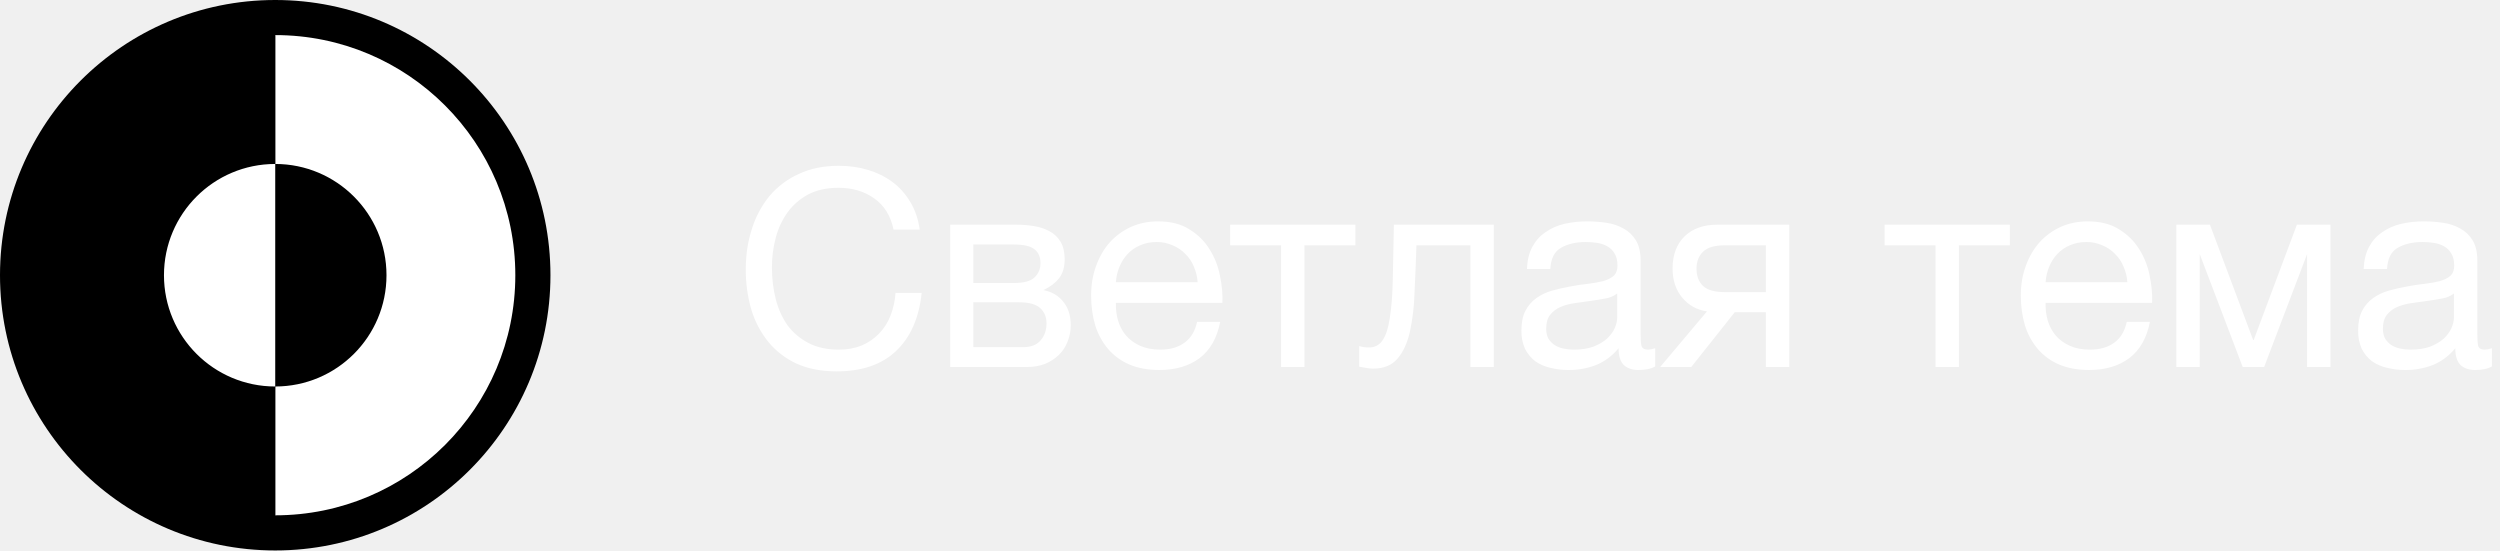
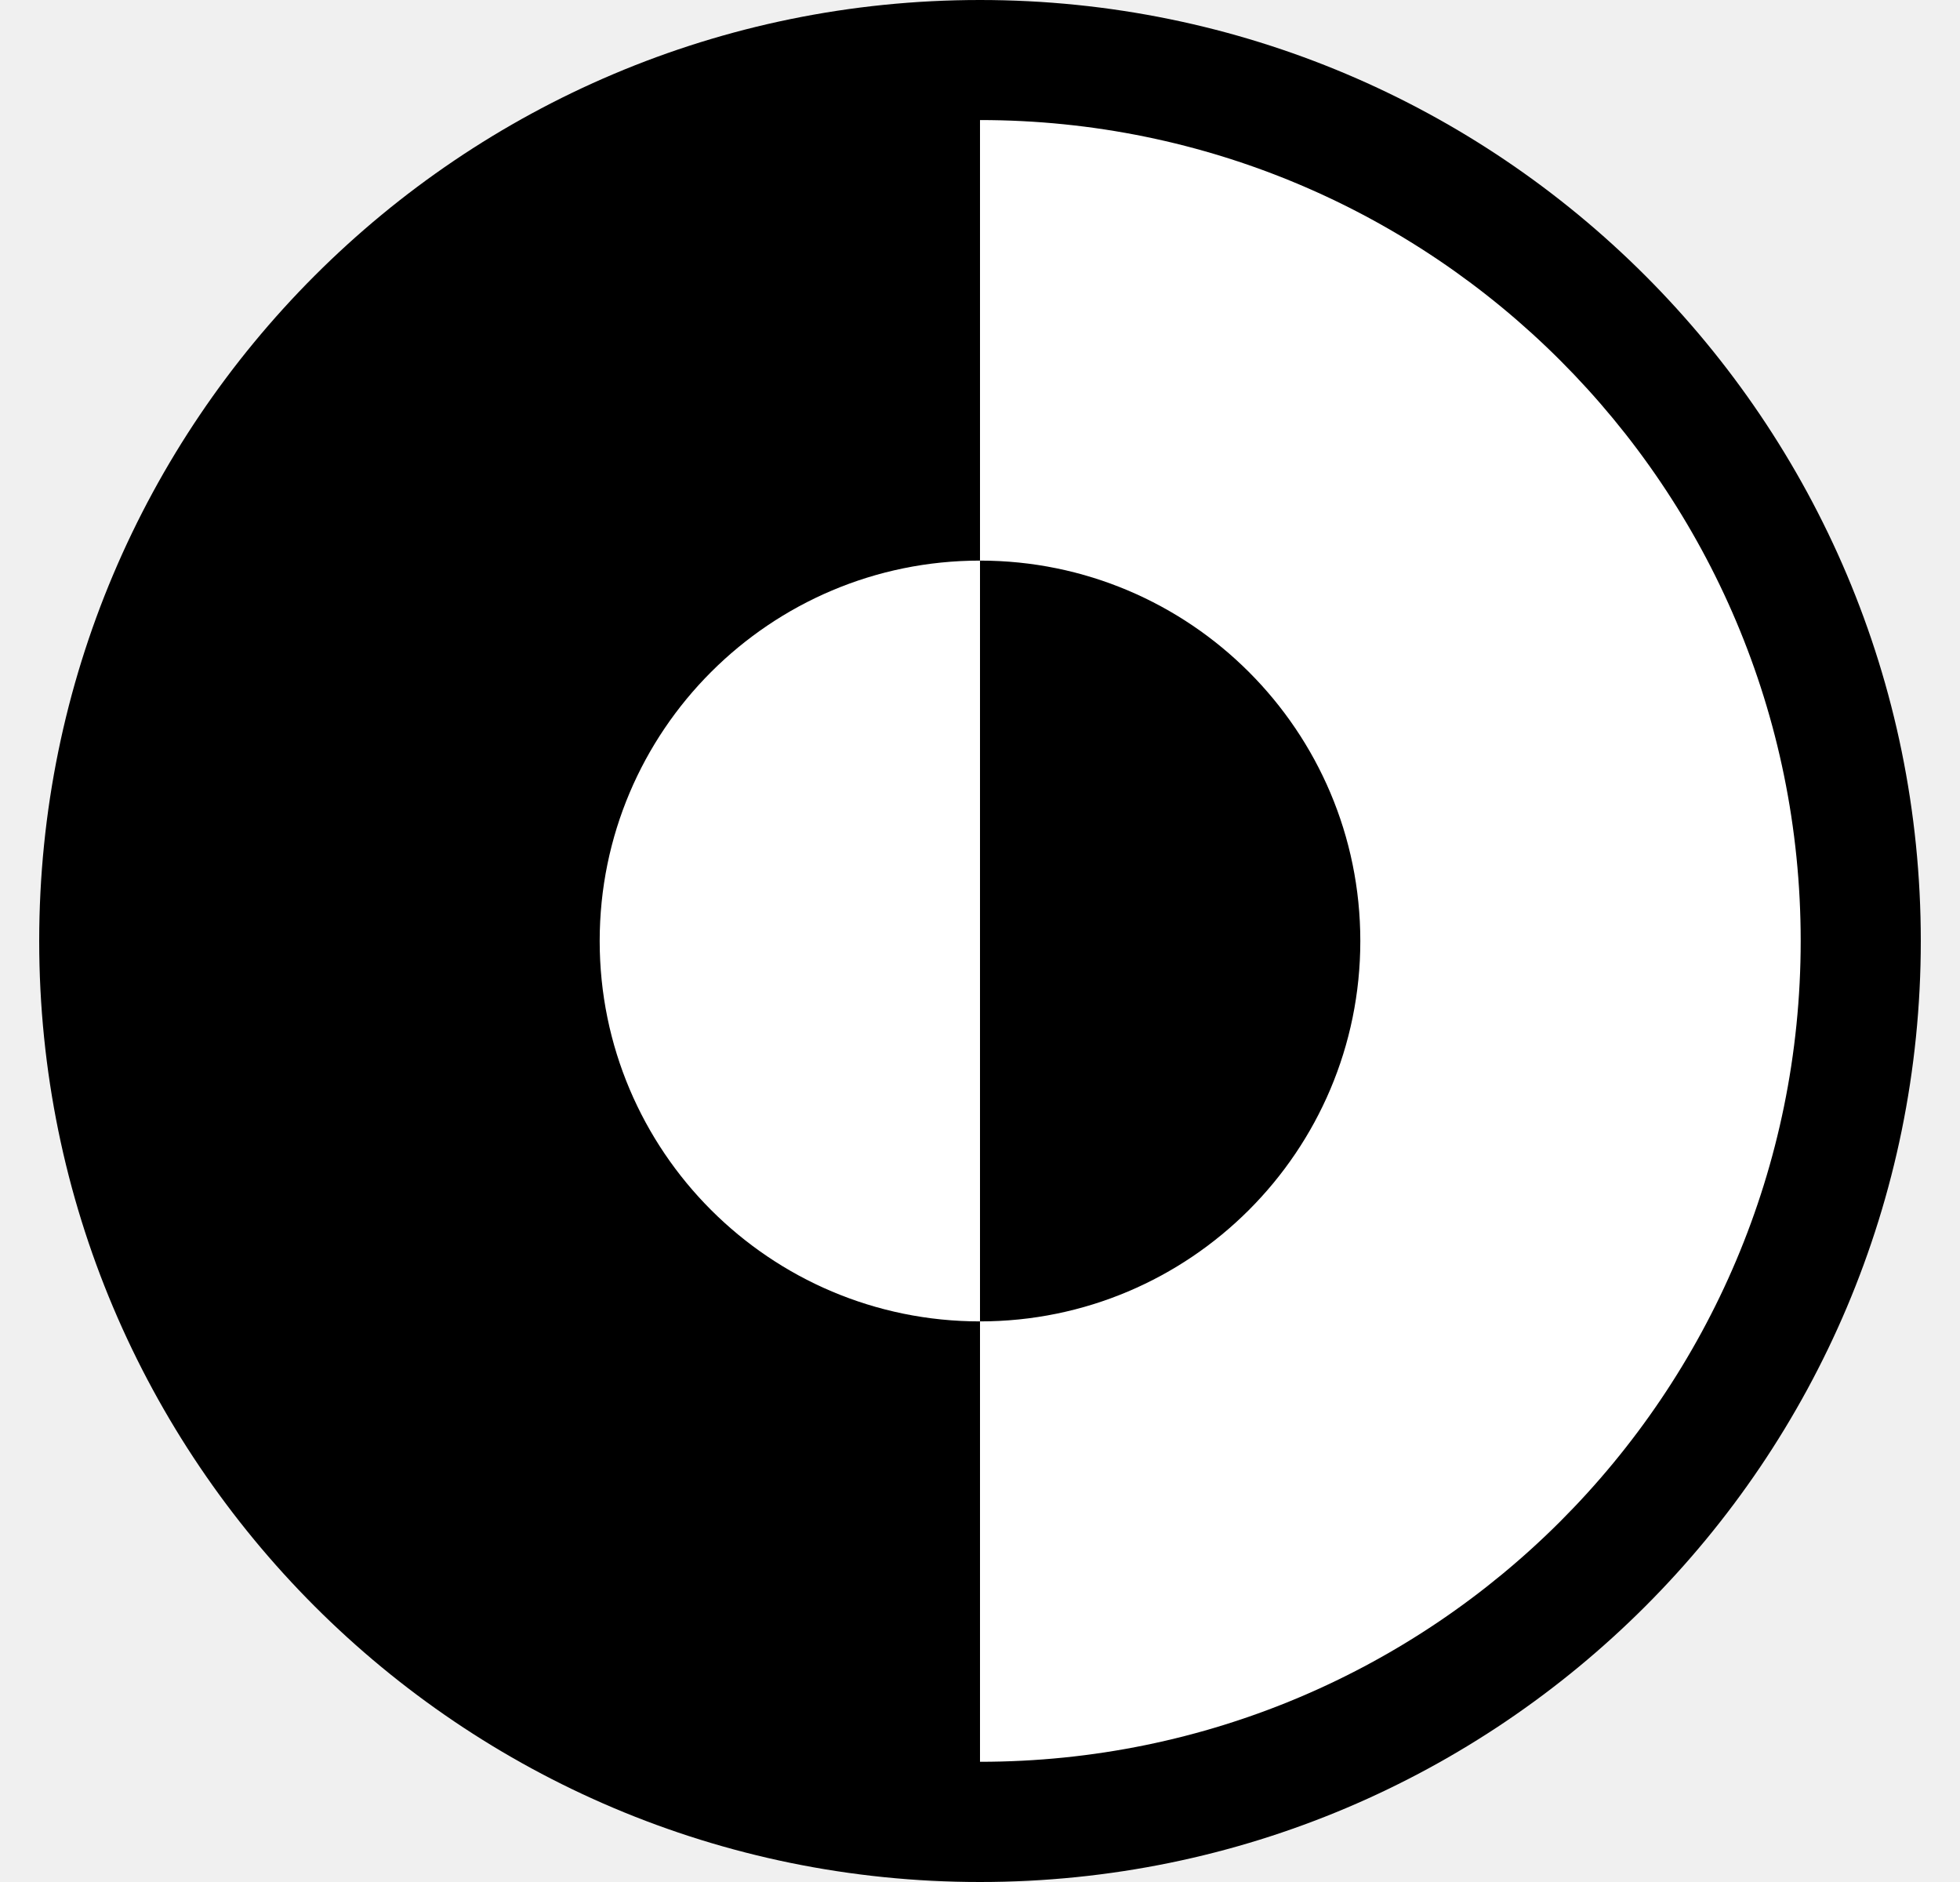
- <svg xmlns="http://www.w3.org/2000/svg" width="109" height="24" fill="none">
-   <circle cx="12" cy="12" r="12" fill="#000" />
-   <path d="M12 22.468c5.781 0 10.468-4.687 10.468-10.468 0-5.782-4.687-10.47-10.468-10.47v20.937z" fill="#fff" />
-   <path d="M12 1.532C6.219 1.532 1.532 6.22 1.532 12c0 5.782 4.687 10.468 10.468 10.468V1.532zm0 15.319a4.851 4.851 0 100-9.702v9.702z" fill="#000" />
-   <path d="M12 7.149a4.851 4.851 0 100 9.702V7.15zm24.476 9.043c-.664 0-1.244-.112-1.74-.336a3.477 3.477 0 01-1.236-.948 4.125 4.125 0 01-.744-1.416 6.182 6.182 0 01-.24-1.752c0-.624.088-1.208.264-1.752a4.286 4.286 0 01.768-1.44 3.618 3.618 0 011.272-.96c.504-.24 1.088-.36 1.752-.36.448 0 .872.06 1.272.18s.756.296 1.068.528c.312.232.572.524.78.876.208.344.344.744.408 1.2h-1.14c-.128-.608-.412-1.064-.852-1.368-.432-.304-.948-.456-1.548-.456-.512 0-.952.096-1.32.288a2.64 2.64 0 00-.9.78 3.34 3.34 0 00-.516 1.104 4.963 4.963 0 00-.168 1.296c0 .488.056.952.168 1.392.112.432.284.812.516 1.14.24.32.544.576.912.768.368.192.808.288 1.32.288.368 0 .7-.06.996-.18a2.306 2.306 0 001.26-1.308 3.27 3.27 0 00.216-.984h1.14c-.112 1.088-.484 1.932-1.116 2.532-.624.592-1.488.888-2.592.888zm4.952-6.396h2.868c.272 0 .532.02.78.06.256.04.484.116.684.228.2.104.36.256.48.456s.18.456.18.768c0 .336-.08.608-.24.816-.16.208-.384.38-.672.516v.012c.36.072.644.24.852.504.216.264.324.604.324 1.02 0 .264-.048.508-.144.732a1.584 1.584 0 01-.384.576 1.93 1.93 0 01-.6.384A2.115 2.115 0 0144.8 16h-3.372V9.796zm3.18 5.34c.336 0 .588-.096.756-.288.176-.2.264-.448.264-.744 0-.28-.092-.504-.276-.672-.184-.168-.492-.252-.924-.252h-1.992v1.956h2.172zm-.42-2.796c.44 0 .744-.08.912-.24a.818.818 0 00.264-.636c0-.256-.084-.452-.252-.588-.168-.144-.476-.216-.924-.216h-1.752v1.68h1.752zm6.36 3.792c-.495 0-.931-.08-1.307-.24a2.531 2.531 0 01-.924-.672 2.927 2.927 0 01-.564-1.032c-.12-.4-.18-.836-.18-1.308 0-.464.072-.892.216-1.284.144-.4.344-.744.6-1.032.264-.288.572-.512.924-.672.36-.16.752-.24 1.176-.24.552 0 1.008.116 1.368.348.368.224.66.512.876.864.224.352.376.736.456 1.152.088.416.124.812.108 1.188h-4.644c-.008.272.024.532.096.78.072.24.188.456.348.648.16.184.364.332.612.444.248.112.54.168.876.168.432 0 .784-.1 1.056-.3.28-.2.464-.504.552-.912H53.2c-.136.704-.436 1.232-.9 1.584-.464.344-1.048.516-1.752.516zm1.669-3.828a1.998 1.998 0 00-.168-.684 1.565 1.565 0 00-.372-.552 1.565 1.565 0 00-.552-.372 1.641 1.641 0 00-.696-.144c-.264 0-.504.048-.72.144a1.591 1.591 0 00-.54.372 1.79 1.79 0 00-.36.564c-.088.208-.14.432-.156.672h3.564zm3.637-1.608h-2.22v-.9h5.46v.9h-2.22V16h-1.02v-5.304zm4.007 5.376c-.104 0-.212-.012-.324-.036a3.776 3.776 0 01-.276-.048v-.9a1.34 1.34 0 00.42.06.671.671 0 00.6-.312c.144-.208.248-.528.312-.96.072-.432.116-.984.132-1.656.016-.68.032-1.488.048-2.424h4.356V16h-1.02v-5.304h-2.352c-.024.728-.052 1.42-.084 2.076a9.209 9.209 0 01-.204 1.704c-.112.488-.292.876-.54 1.164-.248.288-.604.432-1.068.432zm8.525.06a3.16 3.16 0 01-.792-.096 1.823 1.823 0 01-.66-.288 1.626 1.626 0 01-.444-.54 1.897 1.897 0 01-.156-.804c0-.352.06-.64.18-.864a1.54 1.54 0 01.468-.54c.2-.144.424-.252.672-.324.256-.072.516-.132.78-.18.28-.056.544-.096.792-.12.256-.032.48-.072.672-.12.192-.056.344-.132.456-.228.112-.104.168-.252.168-.444 0-.224-.044-.404-.132-.54a.81.81 0 00-.324-.312 1.261 1.261 0 00-.444-.144 3.232 3.232 0 00-.48-.036c-.432 0-.792.084-1.08.252-.288.16-.444.468-.468.924h-1.02c.016-.384.096-.708.24-.972s.336-.476.576-.636c.24-.168.512-.288.816-.36a4.42 4.42 0 01.996-.108c.28 0 .556.02.828.06.28.04.532.124.756.252.224.12.404.292.54.516.136.224.204.516.204.876v3.192c0 .24.012.416.036.528.032.112.128.168.288.168.072 0 .176-.02.312-.06v.792c-.176.104-.42.156-.732.156-.264 0-.476-.072-.636-.216-.152-.152-.228-.396-.228-.732-.28.336-.608.58-.984.732a3.265 3.265 0 01-1.2.216zm.228-.888c.336 0 .624-.044.864-.132.24-.096.436-.212.588-.348.152-.144.264-.296.336-.456.072-.168.108-.324.108-.468v-1.044a1.122 1.122 0 01-.504.216c-.208.04-.428.076-.66.108l-.684.096c-.232.032-.44.088-.624.168a1.16 1.16 0 00-.456.348c-.112.144-.168.344-.168.6 0 .168.032.312.096.432.072.112.16.204.264.276.112.072.24.124.384.156.144.032.296.048.456.048zm5.81-1.668c-.44-.064-.8-.264-1.08-.6-.28-.336-.42-.76-.42-1.272 0-.584.172-1.048.516-1.392.352-.344.828-.516 1.428-.516h3.144V16h-1.02v-2.388h-1.356L73.74 16h-1.356l2.04-2.424zm2.568-.84v-2.04h-1.8c-.432 0-.744.092-.936.276-.192.184-.288.432-.288.744 0 .32.096.572.288.756.192.176.504.264.936.264h1.8zm7.397-2.04h-2.22v-.9h5.46v.9h-2.22V16h-1.02v-5.304zm6.695 5.436c-.496 0-.932-.08-1.308-.24a2.531 2.531 0 01-.924-.672 2.927 2.927 0 01-.564-1.032c-.12-.4-.18-.836-.18-1.308 0-.464.072-.892.216-1.284.144-.4.344-.744.6-1.032.264-.288.572-.512.924-.672.36-.16.752-.24 1.176-.24.552 0 1.008.116 1.368.348.368.224.66.512.876.864.224.352.376.736.456 1.152.088.416.124.812.108 1.188h-4.644c-.008.272.024.532.096.78.072.24.188.456.348.648.16.184.364.332.612.444.248.112.54.168.876.168.432 0 .784-.1 1.056-.3.28-.2.464-.504.552-.912h1.008c-.136.704-.436 1.232-.9 1.584-.464.344-1.048.516-1.752.516zm1.668-3.828a1.998 1.998 0 00-.168-.684 1.565 1.565 0 00-.372-.552 1.565 1.565 0 00-.552-.372 1.641 1.641 0 00-.696-.144c-.264 0-.504.048-.72.144a1.591 1.591 0 00-.54.372 1.79 1.79 0 00-.36.564c-.088.208-.14.432-.156.672h3.564zm2.137-2.508h1.464l1.884 5.028h.024l1.884-5.028h1.464V16h-1.02v-4.92L98.717 16h-.936l-1.872-4.92V16h-1.02V9.796zm9.978 6.336a3.16 3.16 0 01-.792-.096 1.823 1.823 0 01-.66-.288 1.626 1.626 0 01-.444-.54 1.897 1.897 0 01-.156-.804c0-.352.06-.64.18-.864a1.54 1.54 0 01.468-.54c.2-.144.424-.252.672-.324.256-.072.516-.132.78-.18.28-.056.544-.096.792-.12.256-.032.48-.072.672-.12.192-.056.344-.132.456-.228.112-.104.168-.252.168-.444 0-.224-.044-.404-.132-.54a.81.81 0 00-.324-.312 1.261 1.261 0 00-.444-.144 3.232 3.232 0 00-.48-.036c-.432 0-.792.084-1.08.252-.288.16-.444.468-.468.924h-1.02c.016-.384.096-.708.24-.972s.336-.476.576-.636c.24-.168.512-.288.816-.36a4.42 4.42 0 01.996-.108c.28 0 .556.02.828.06.28.04.532.124.756.252.224.12.404.292.54.516.136.224.204.516.204.876v3.192c0 .24.012.416.036.528.032.112.128.168.288.168.072 0 .176-.02.312-.06v.792c-.176.104-.42.156-.732.156-.264 0-.476-.072-.636-.216-.152-.152-.228-.396-.228-.732-.28.336-.608.58-.984.732a3.265 3.265 0 01-1.2.216zm.228-.888c.336 0 .624-.044.864-.132.24-.096.436-.212.588-.348.152-.144.264-.296.336-.456.072-.168.108-.324.108-.468v-1.044a1.122 1.122 0 01-.504.216c-.208.04-.428.076-.66.108l-.684.096c-.232.032-.44.088-.624.168a1.16 1.16 0 00-.456.348c-.112.144-.168.344-.168.6 0 .168.032.312.096.432.072.112.16.204.264.276.112.072.24.124.384.156.144.032.296.048.456.048z" fill="#fff" />
+ <svg xmlns="http://www.w3.org/2000/svg" width="25" height="24" fill="none">
+   <circle cx="12.5" cy="12" r="12" fill="#000" />
+   <path d="M12.5 22.467c5.781 0 10.468-4.686 10.468-10.468 0-5.781-4.687-10.468-10.468-10.468v20.936z" fill="#fff" />
+   <path d="M12.5 1.533C6.719 1.533 2.032 6.219 2.032 12c0 5.781 4.687 10.468 10.468 10.468V1.533zm0 15.318a4.851 4.851 0 100-9.702v9.702z" fill="#000" />
+   <path d="M12.5 7.149a4.851 4.851 0 100 9.702V7.15z" fill="#fff" />
</svg>
